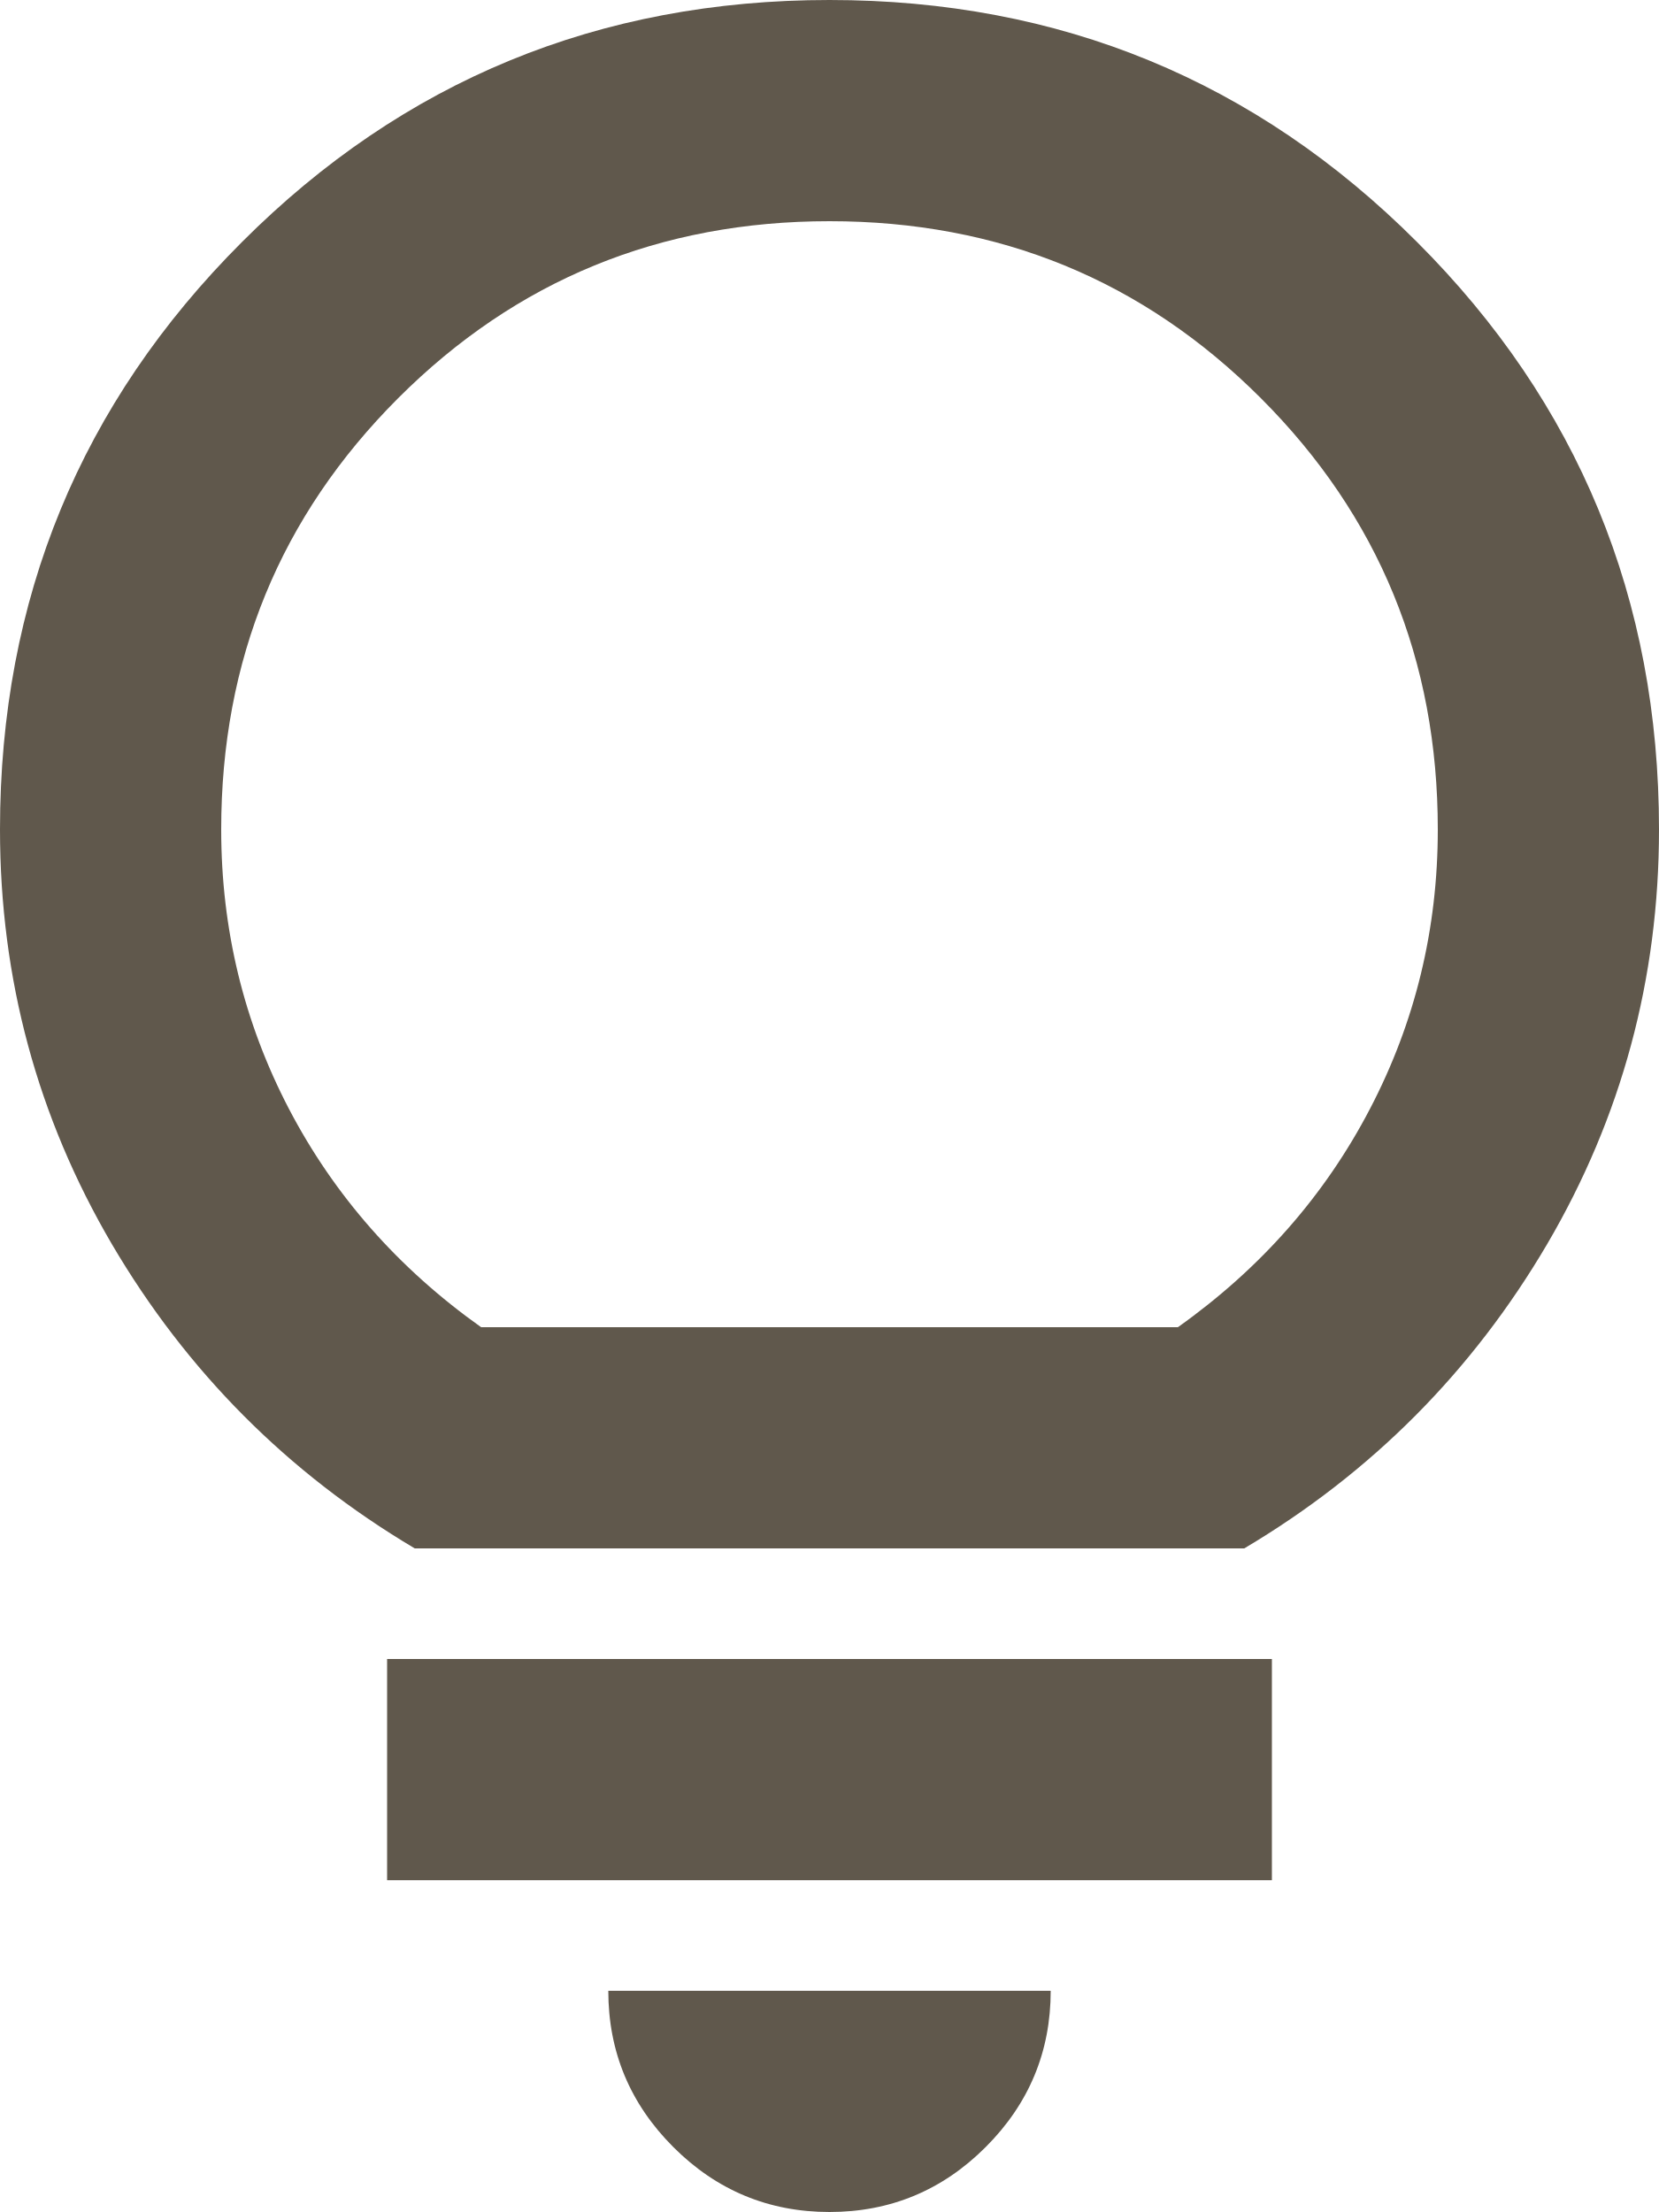
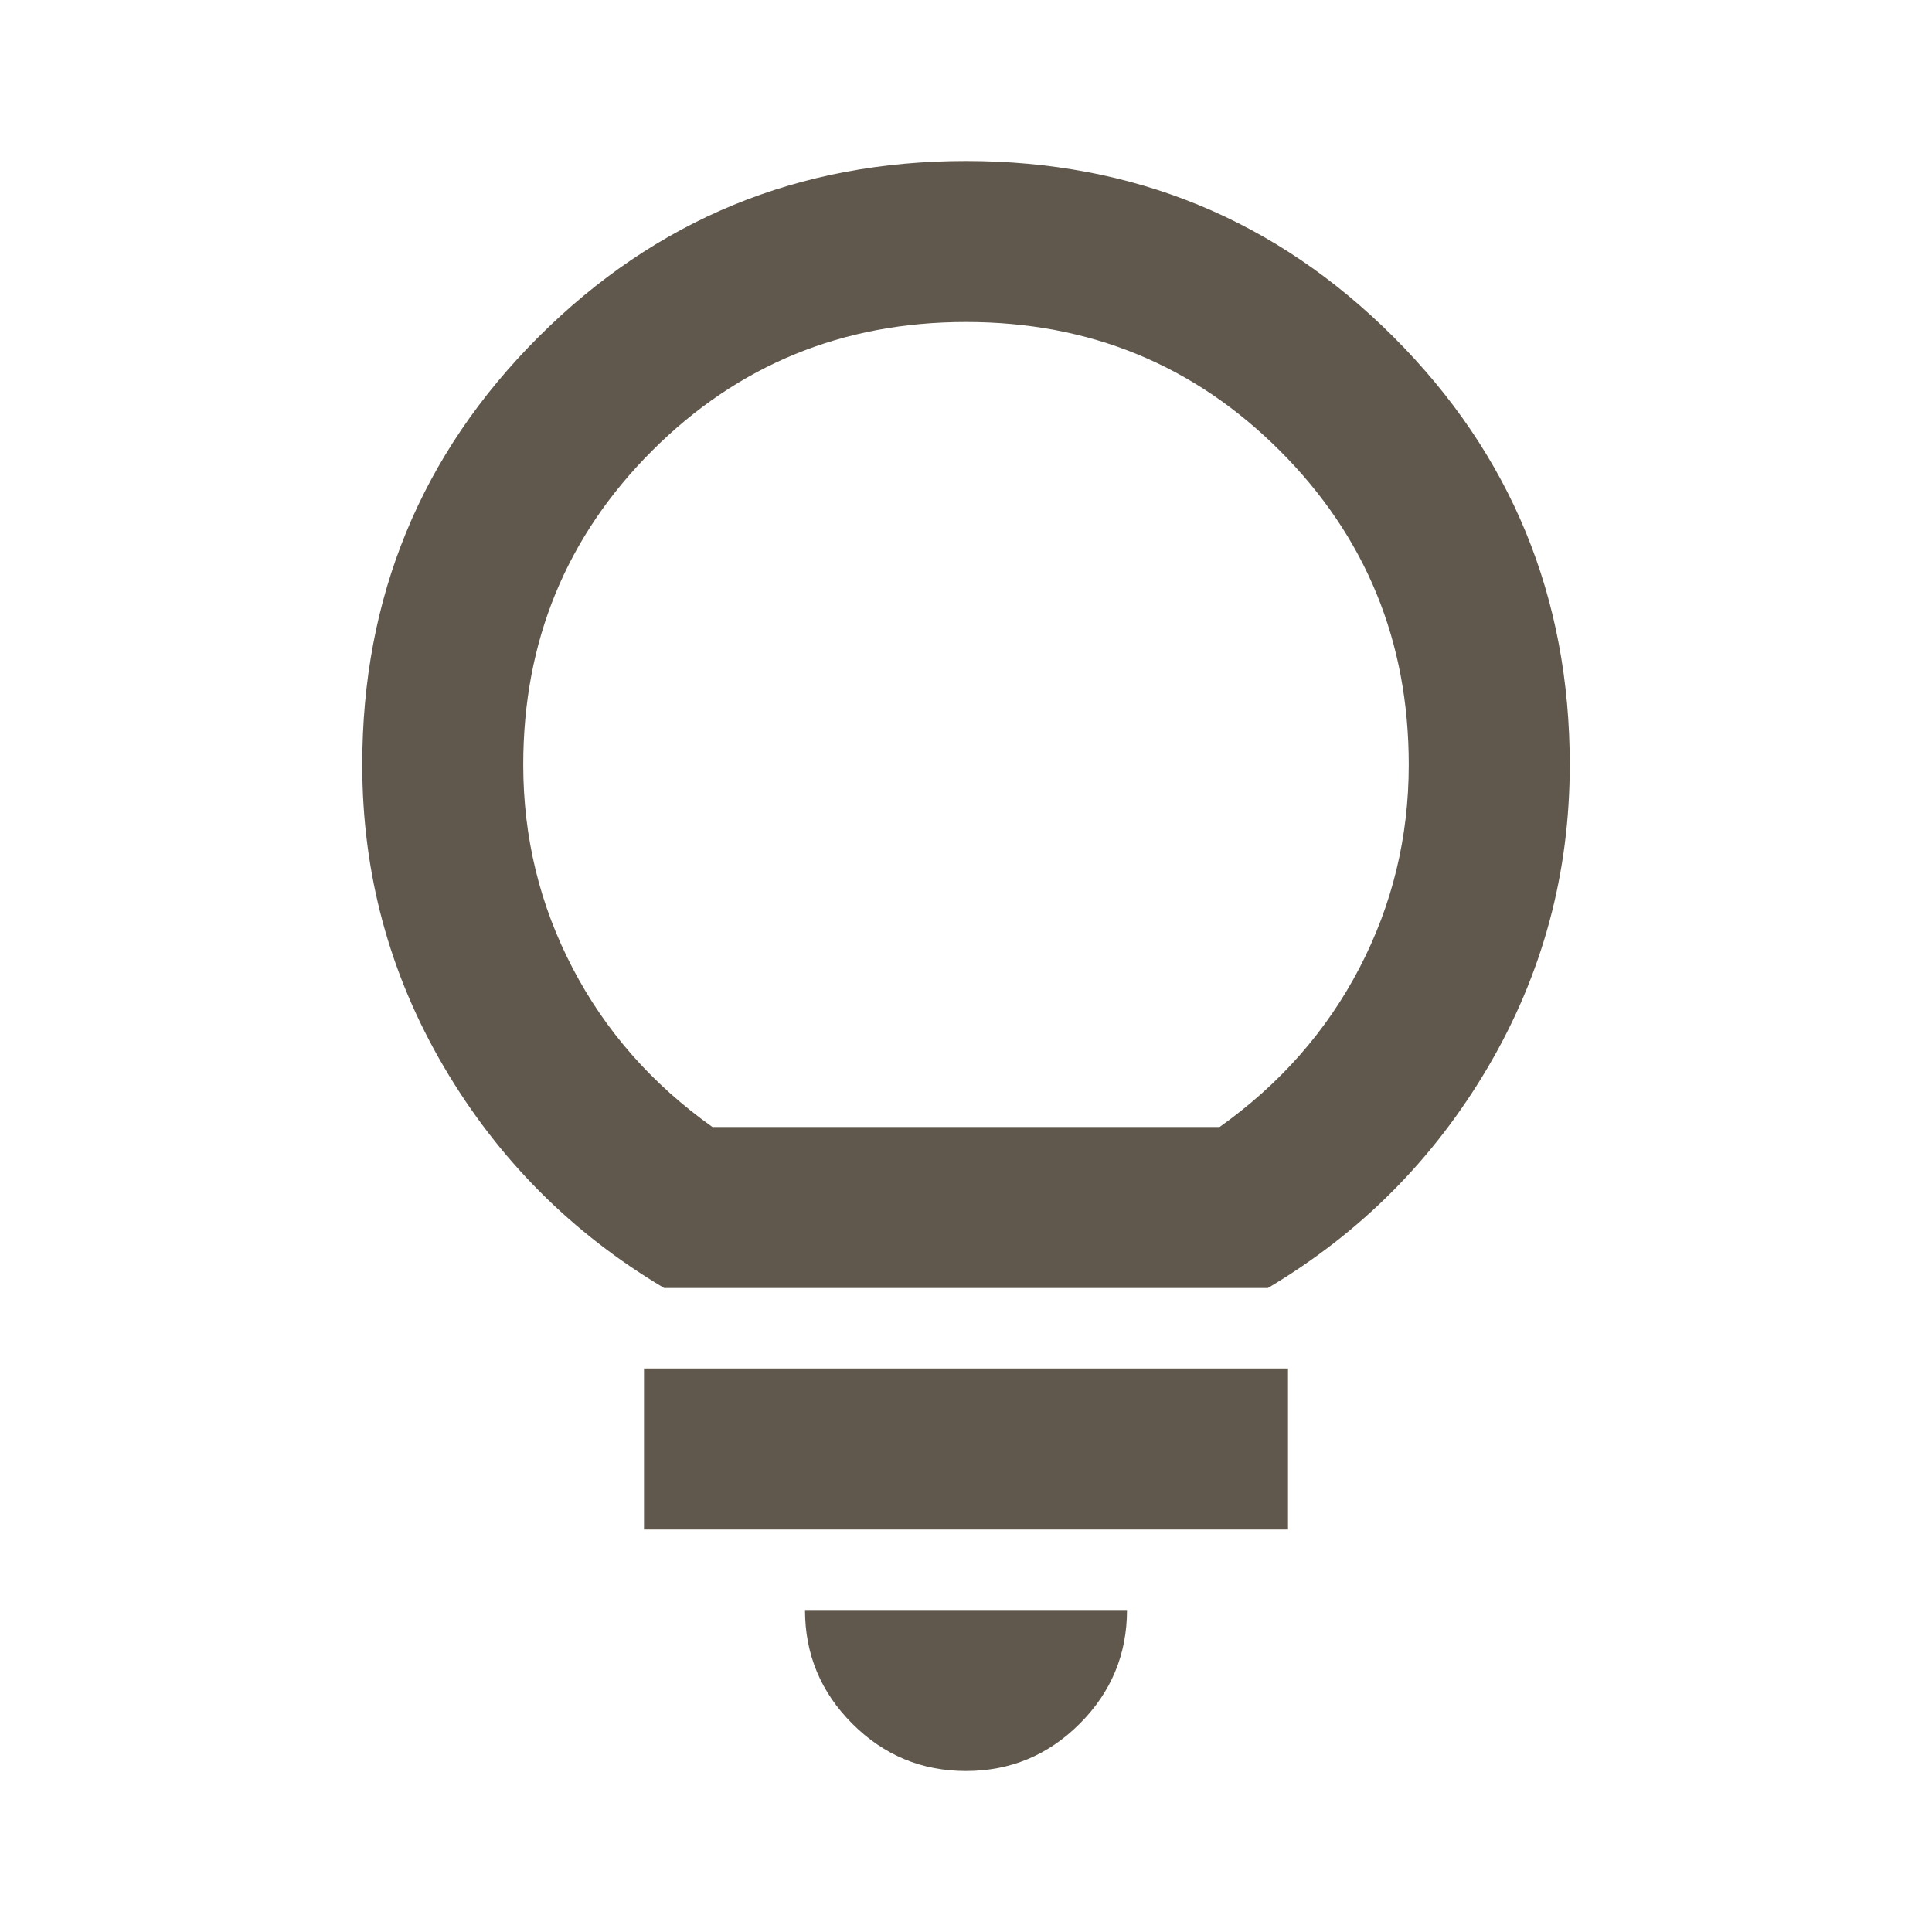
- <svg xmlns="http://www.w3.org/2000/svg" width="15" height="20" viewBox="0 0 15 20" fill="none">
-   <path d="M6.088 19.413C5.696 19.021 5.5 18.55 5.5 18H9.5C9.5 18.55 9.304 19.021 8.912 19.413C8.521 19.804 8.05 20 7.5 20C6.95 20 6.479 19.804 6.088 19.413ZM3.5 17V15H11.5V17H3.5ZM3.75 14C2.6 13.317 1.688 12.4 1.012 11.25C0.338 10.1 0 8.85 0 7.5C0 5.417 0.729 3.646 2.188 2.188C3.646 0.729 5.417 0 7.5 0C9.583 0 11.354 0.729 12.812 2.188C14.271 3.646 15 5.417 15 7.5C15 8.85 14.662 10.1 13.988 11.25C13.312 12.4 12.4 13.317 11.25 14H3.75ZM4.35 12H10.65C11.4 11.467 11.979 10.808 12.387 10.025C12.796 9.242 13 8.4 13 7.5C13 5.967 12.467 4.667 11.4 3.6C10.333 2.533 9.033 2 7.5 2C5.967 2 4.667 2.533 3.6 3.6C2.533 4.667 2 5.967 2 7.5C2 8.4 2.204 9.242 2.612 10.025C3.021 10.808 3.6 11.467 4.35 12Z" fill="#60584C" />
+ <svg xmlns="http://www.w3.org/2000/svg" height="24px" viewBox="0 -960 960 960" width="24px" fill="#60584C">
+   <path d="M423.5-103.5Q400-127 400-160h160q0 33-23.5 56.5T480-80q-33 0-56.5-23.5ZM320-200v-80h320v80H320Zm10-120q-69-41-109.5-110T180-580q0-125 87.5-212.5T480-880q125 0 212.5 87.5T780-580q0 81-40.5 150T630-320H330Zm24-80h252q45-32 69.5-79T700-580q0-92-64-156t-156-64q-92 0-156 64t-64 156q0 54 24.5 101t69.5 79Zm126 0Z" />
</svg>
